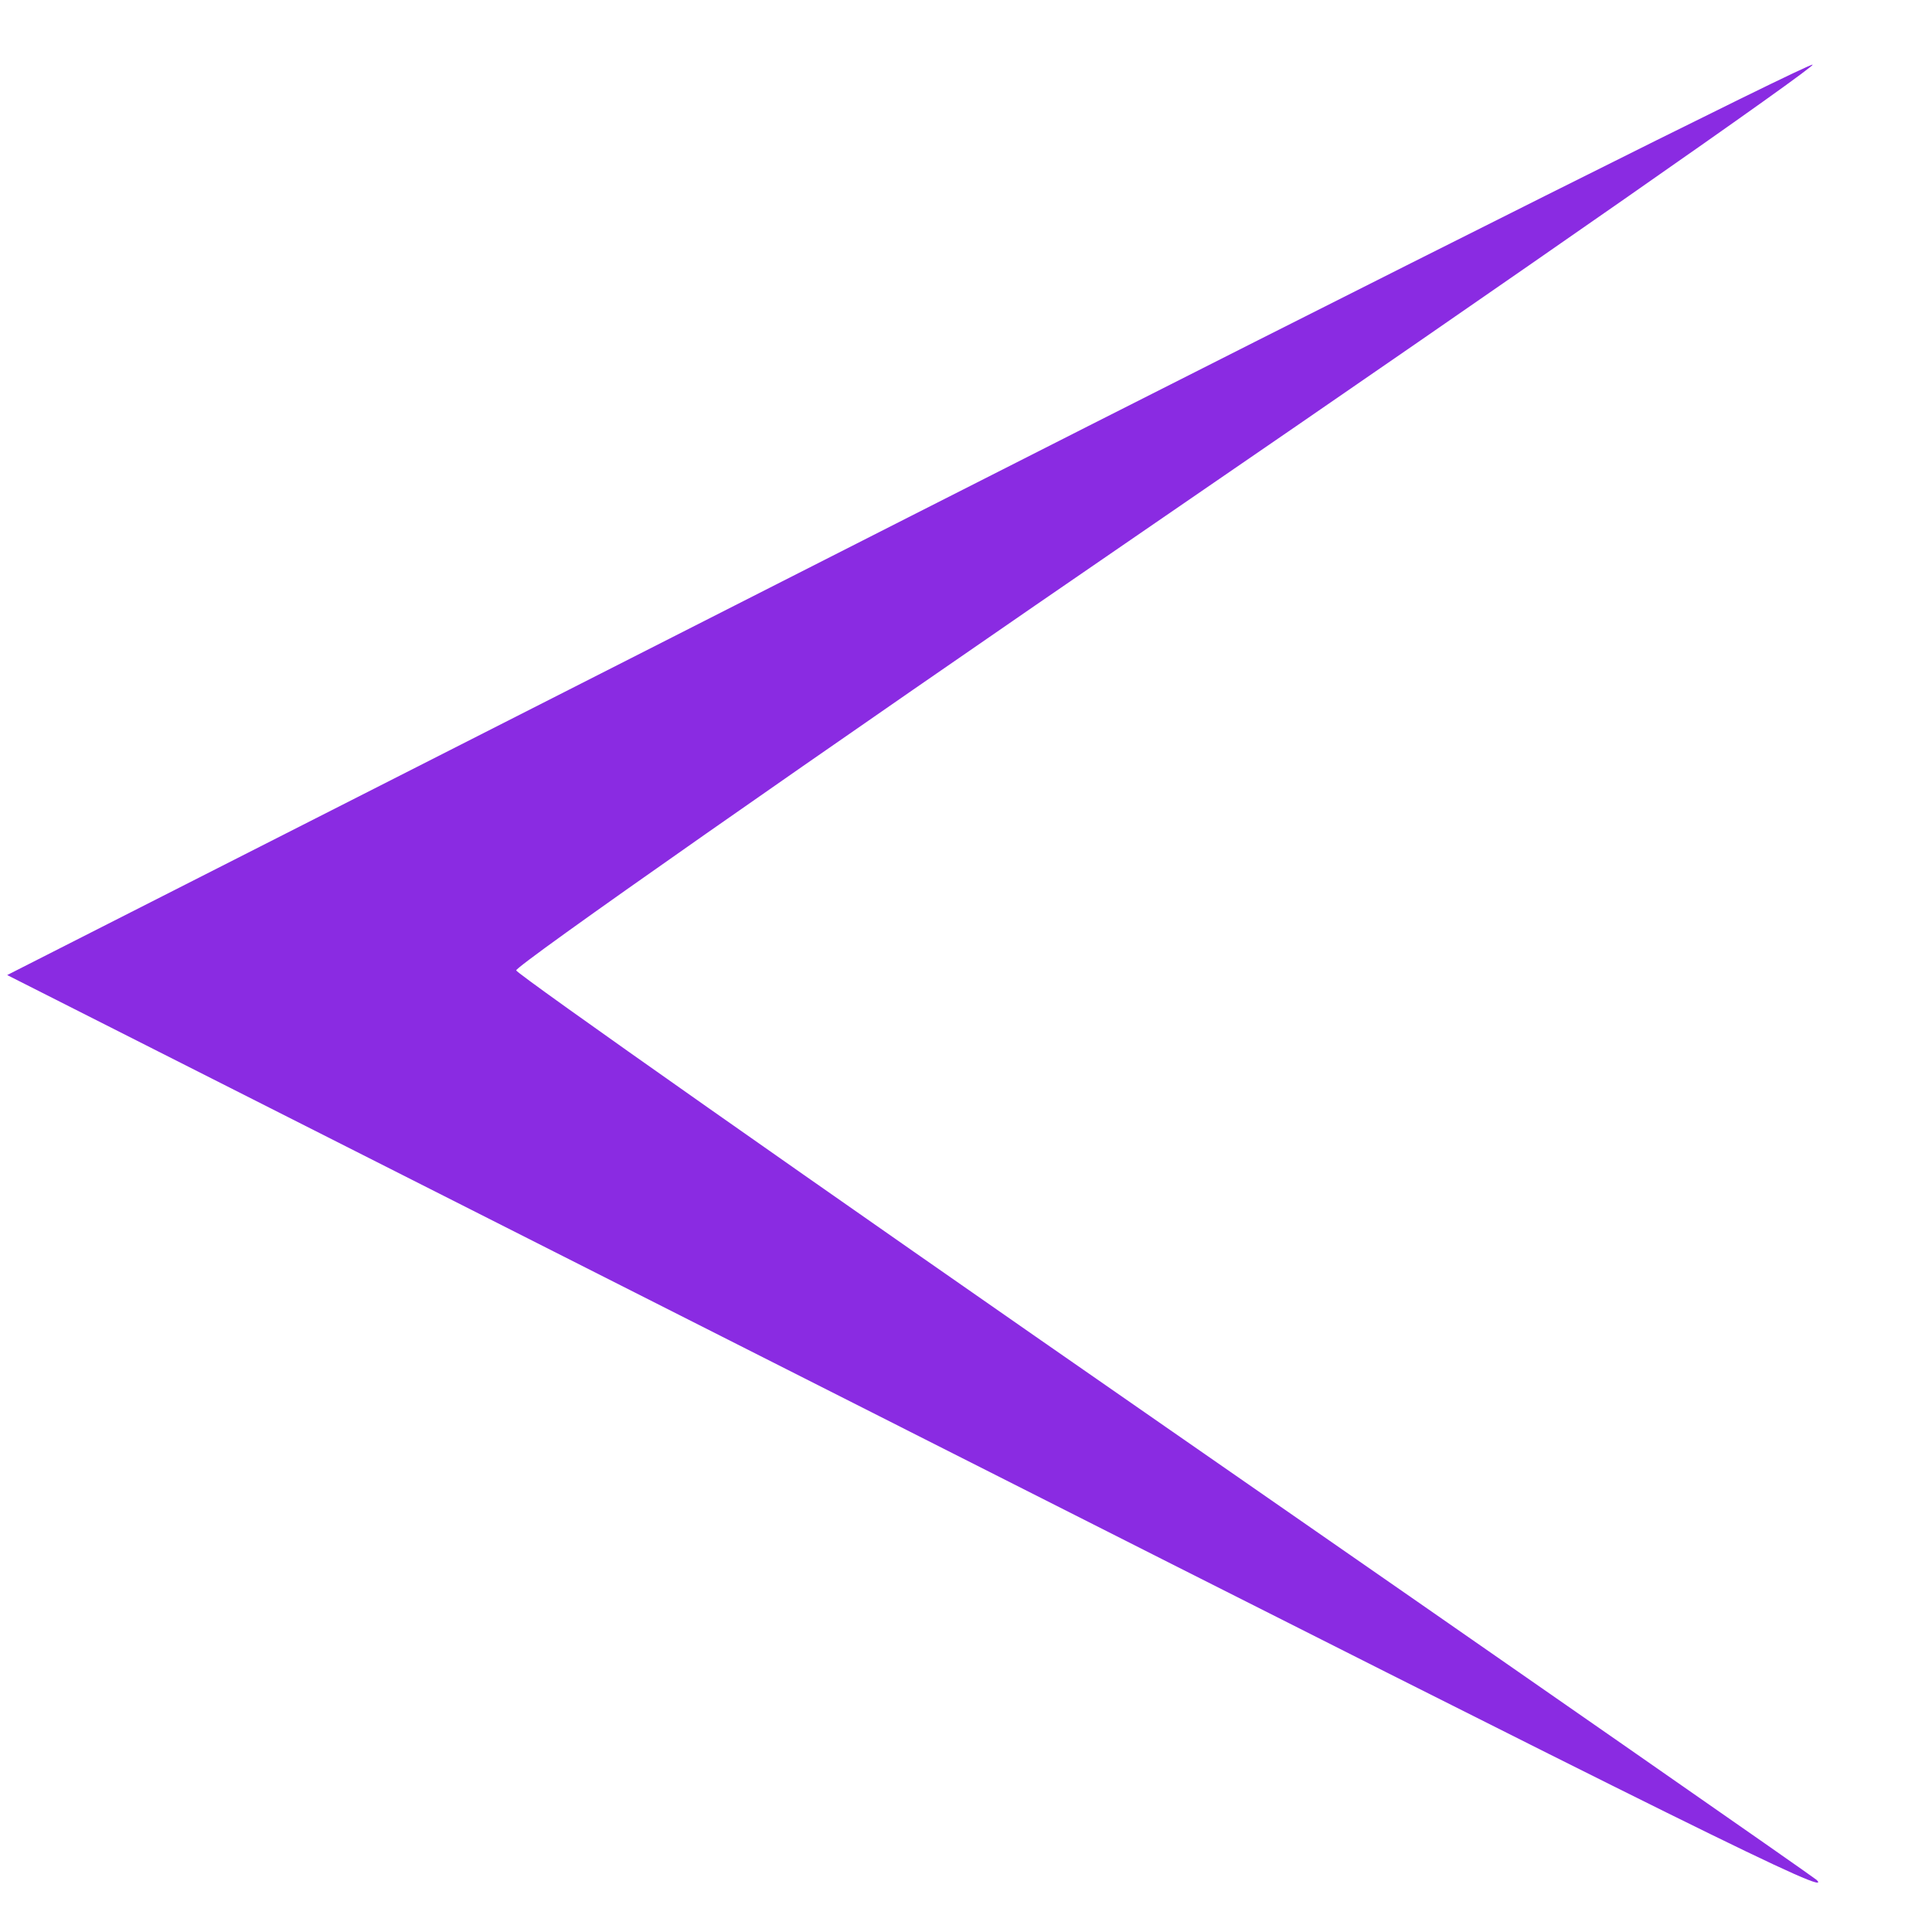
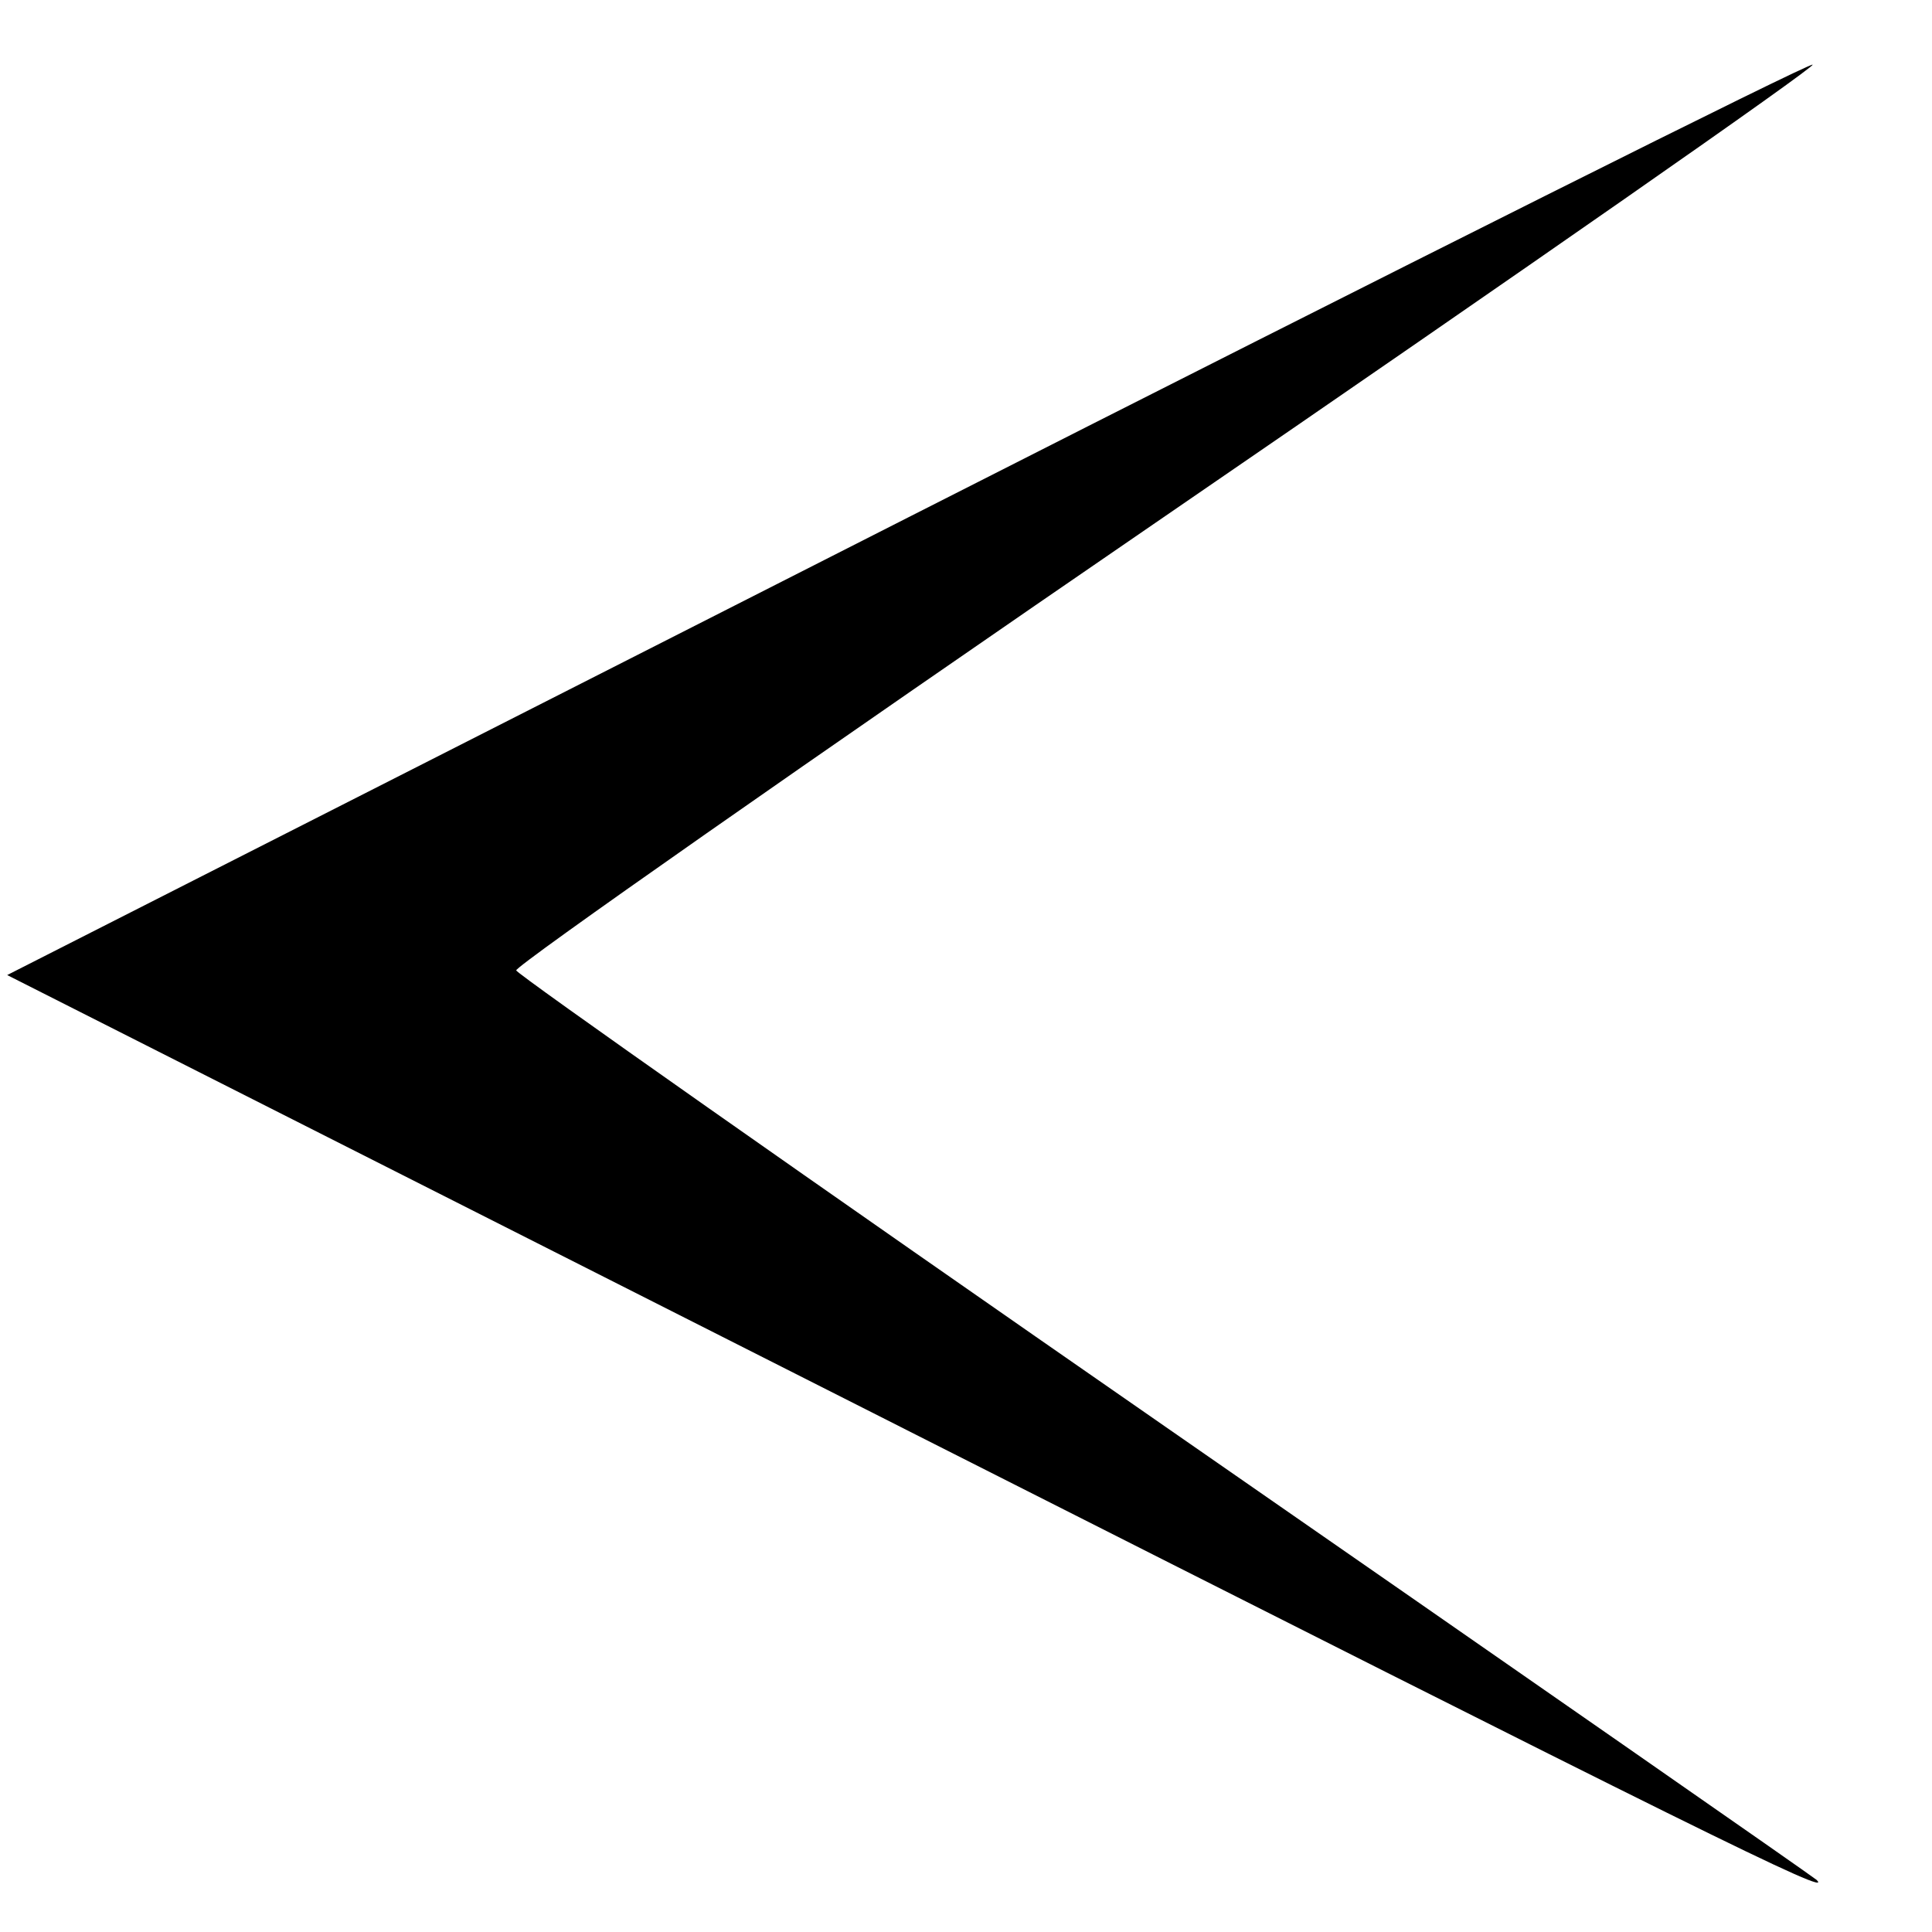
<svg xmlns="http://www.w3.org/2000/svg" width="32" height="32" viewBox="0 0 32 32" id="svg2" version="1.1">
  <defs id="defs4" />
  <g id="layer1" transform="translate(0,-1020.362)">
-     <path style="fill:#8a2be2;stroke:none;stroke-width:1px;stroke-linecap:butt;stroke-linejoin:miter;stroke-opacity:1;fill-opacity:1" d="M 14.979,23.666 0.119,16.15 15.034,8.574 C 23.238,4.407 29.983,1.031 30.023,1.071 30.064,1.111 25.24,4.475 19.304,8.545 13.368,12.616 8.529,16.003 8.55,16.073 c 0.022,0.069 4.859,3.47 10.751,7.557 5.891,4.087 10.746,7.465 10.789,7.508 0.298,0.298 -1.892,-0.785 -15.11,-7.471 z" id="path4162" transform="translate(0,1020.362)" />
+     <path style="fill:#000000;stroke:none;stroke-width:1px;stroke-linecap:butt;stroke-linejoin:miter;stroke-opacity:1;fill-opacity:1" d="M 14.979,23.666 0.119,16.15 15.034,8.574 C 23.238,4.407 29.983,1.031 30.023,1.071 30.064,1.111 25.24,4.475 19.304,8.545 13.368,12.616 8.529,16.003 8.55,16.073 c 0.022,0.069 4.859,3.47 10.751,7.557 5.891,4.087 10.746,7.465 10.789,7.508 0.298,0.298 -1.892,-0.785 -15.11,-7.471 z" id="path4162" transform="translate(0,1020.362)" />
  </g>
</svg>
